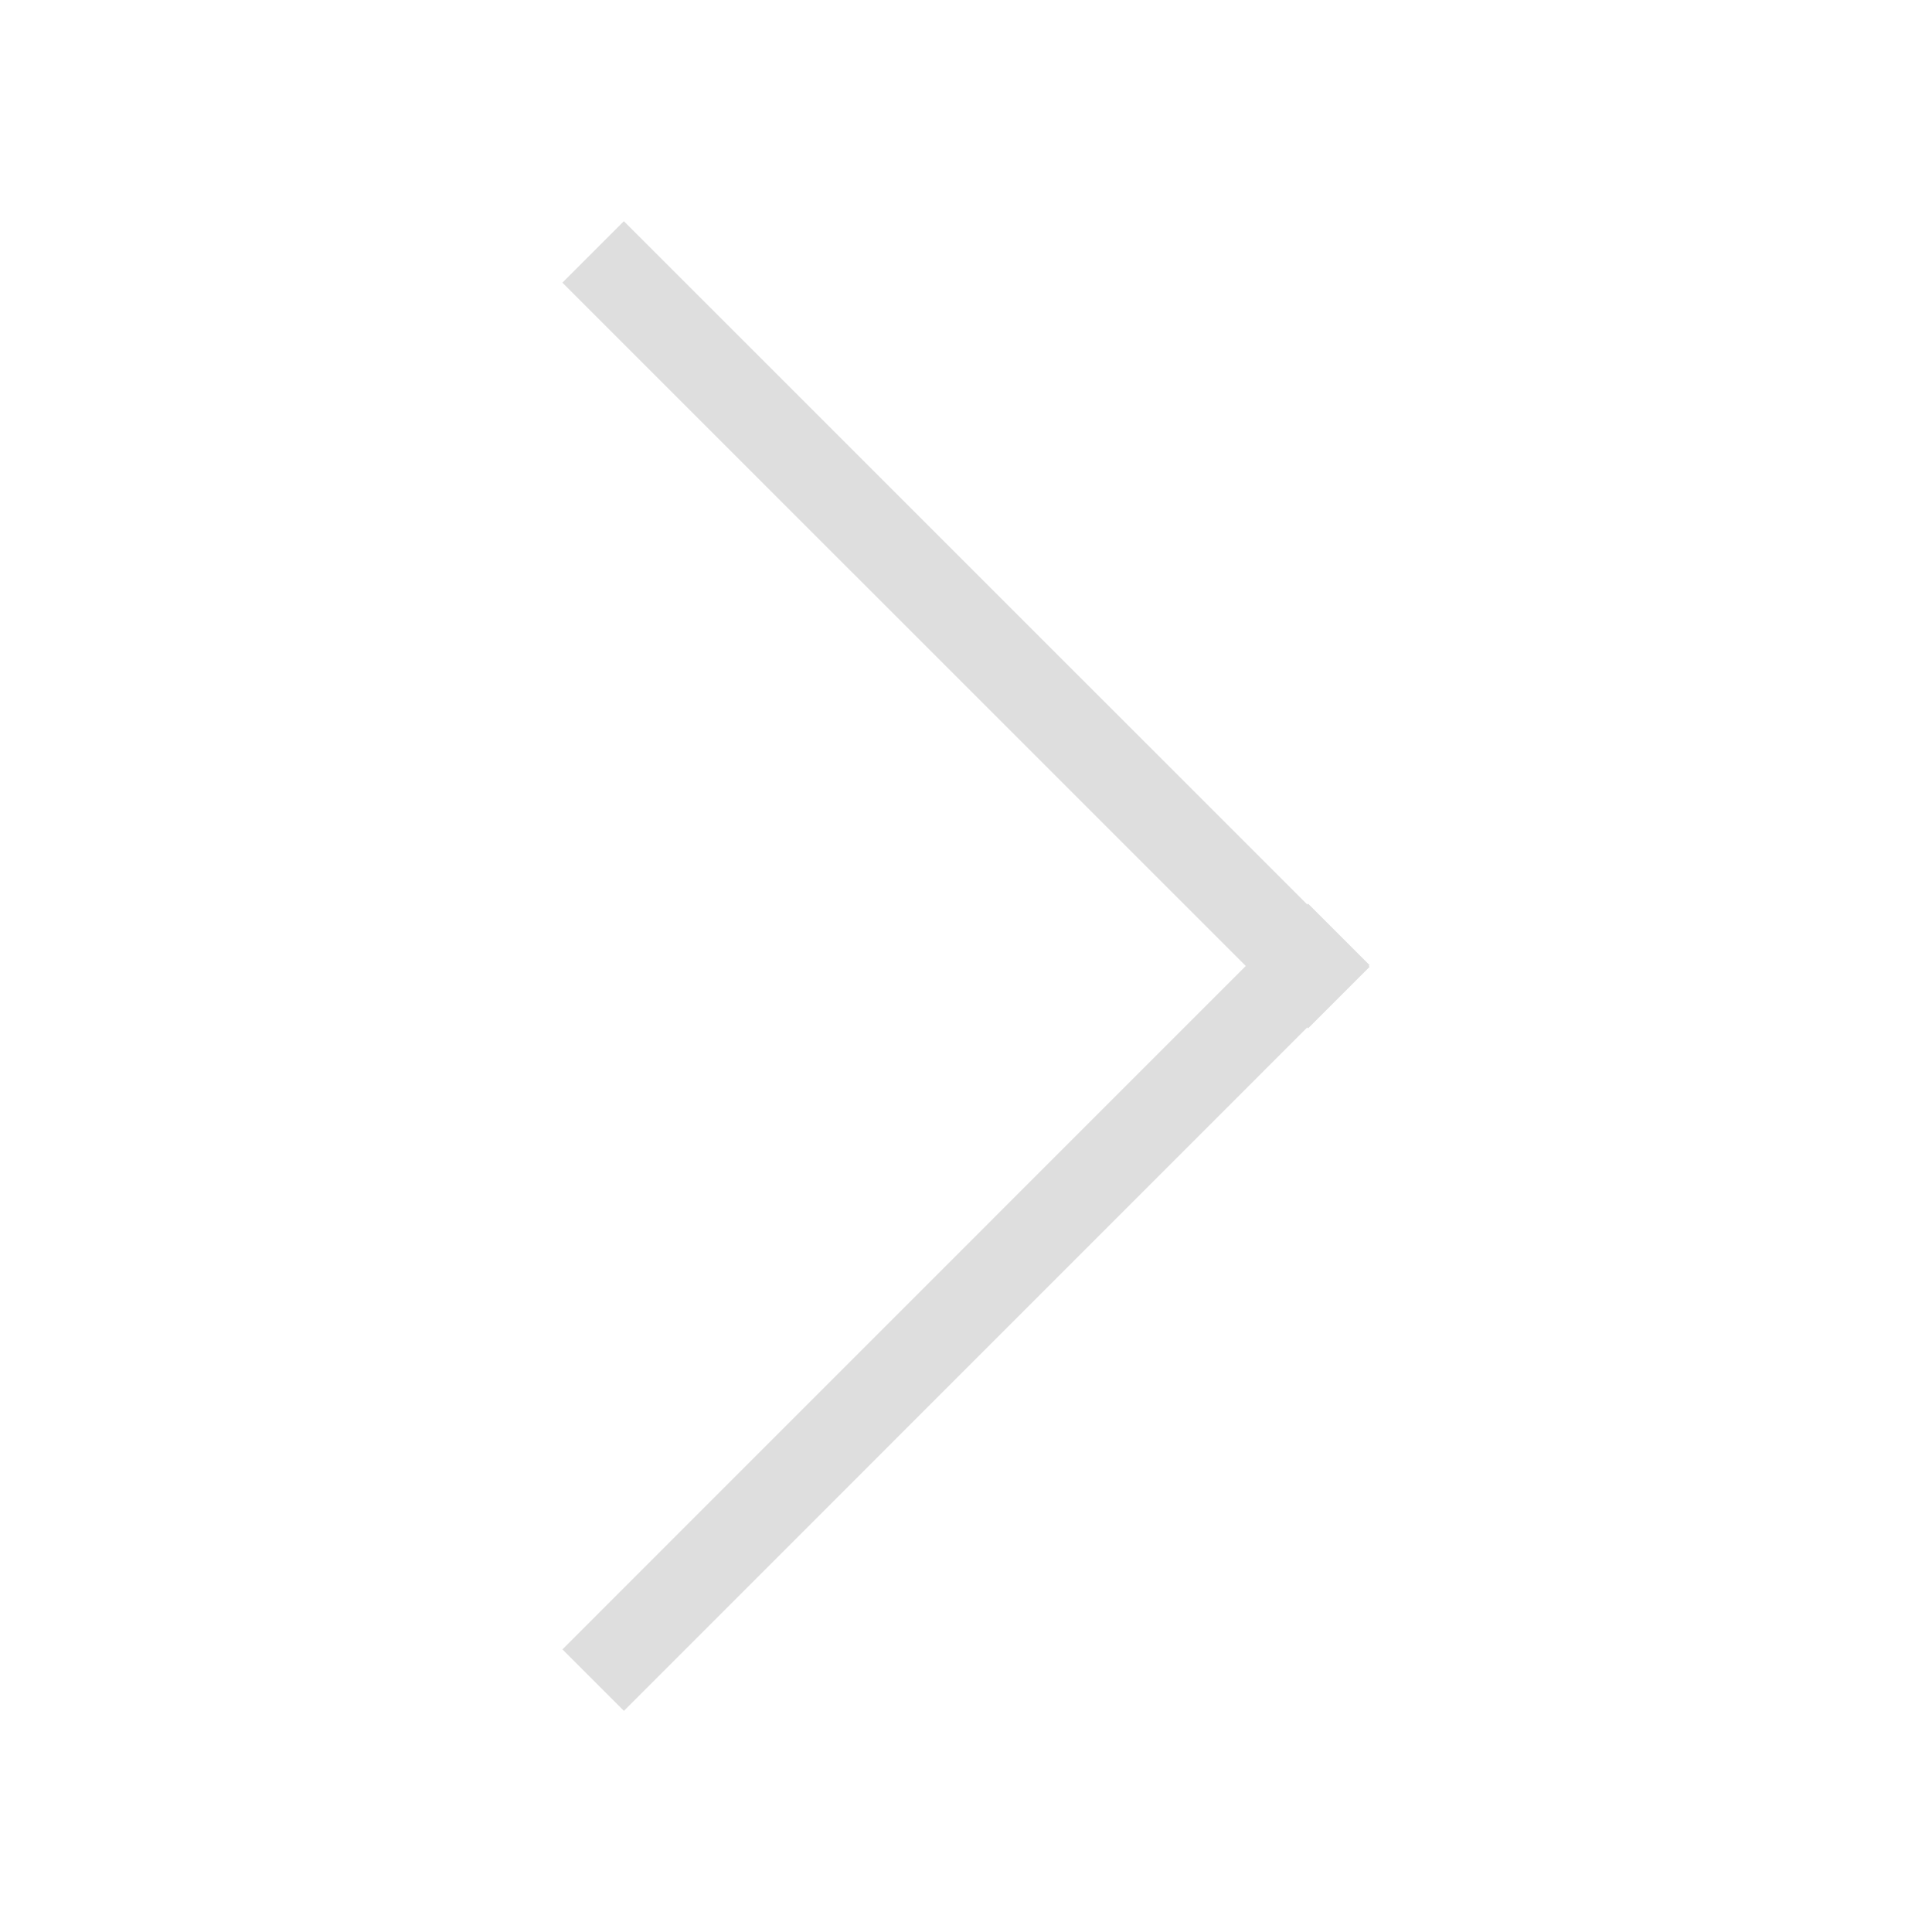
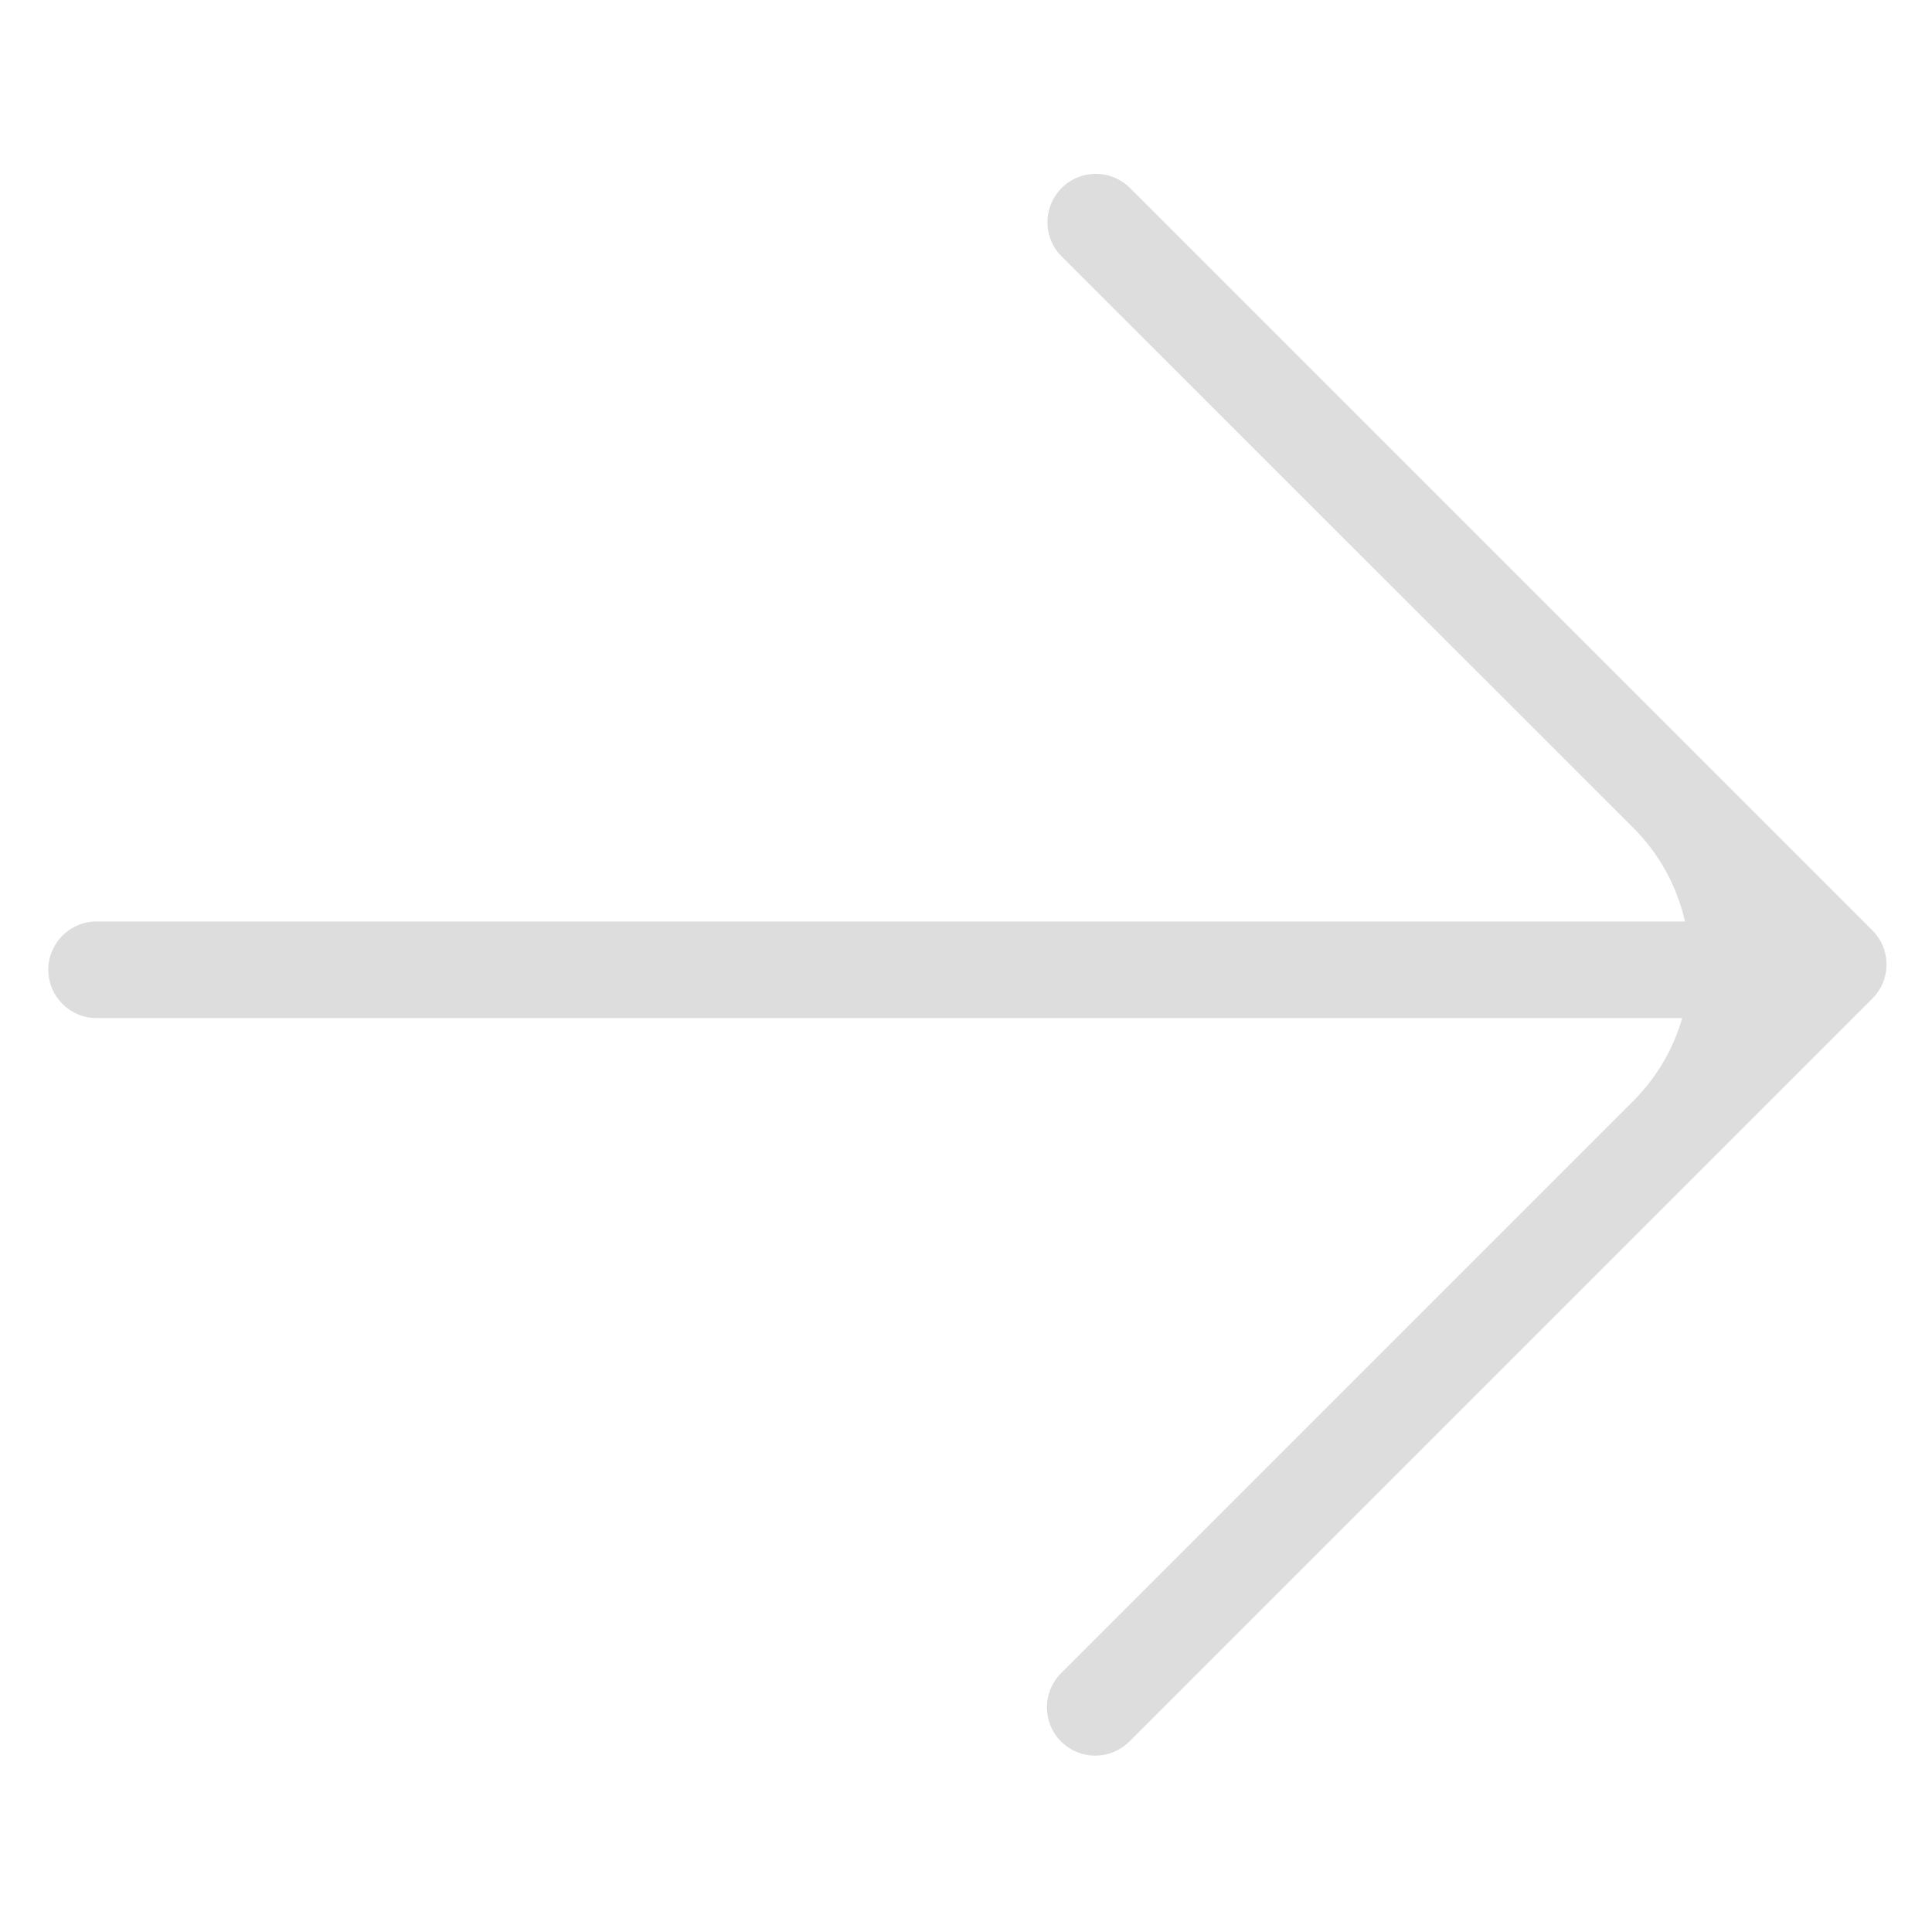
- <svg xmlns="http://www.w3.org/2000/svg" width="20" height="20">
-   <g>
-     <rect x="-1" y="-1" width="22" height="22" id="canvas_background" fill="none" />
-     <g id="canvasGrid" display="none">
-       <rect id="svg_4" width="100%" height="100%" x="0" y="0" stroke-width="0" fill="url(#gridpattern)" />
-     </g>
-   </g>
-   <g>
-     <g id="svg_8">
-       <line stroke-width="0.9" stroke="#dedede" stroke-linecap="undefined" stroke-linejoin="undefined" id="svg_5" y2="10.327" x2="13.86" y1="2.608" x1="6.14" fill="none" />
-       <line stroke-width="0.9" transform="rotate(-90 10,13.5325) " stroke="#dedede" stroke-linecap="undefined" stroke-linejoin="undefined" id="svg_6" y2="17.392" x2="13.86" y1="9.673" x1="6.14" fill="none" />
-     </g>
-   </g>
+ <svg xmlns="http://www.w3.org/2000/svg" width="20" height="20" fill="none">
+   <path fill="#ddd" fill-rule="evenodd" d="M10.99 1.946a.5.5 0 0 1 .707 0l7.684 7.684a.497.497 0 0 1 0 .708l-7.696 7.696a.5.5 0 0 1-.707-.707l5.929-5.929c.247-.248.417-.544.507-.859H1a.5.5 0 1 1 0-1h16.443a1.99 1.99 0 0 0-.536-.97L10.99 2.655a.5.5 0 0 1 0-.708Z" clip-rule="evenodd" />
</svg>
